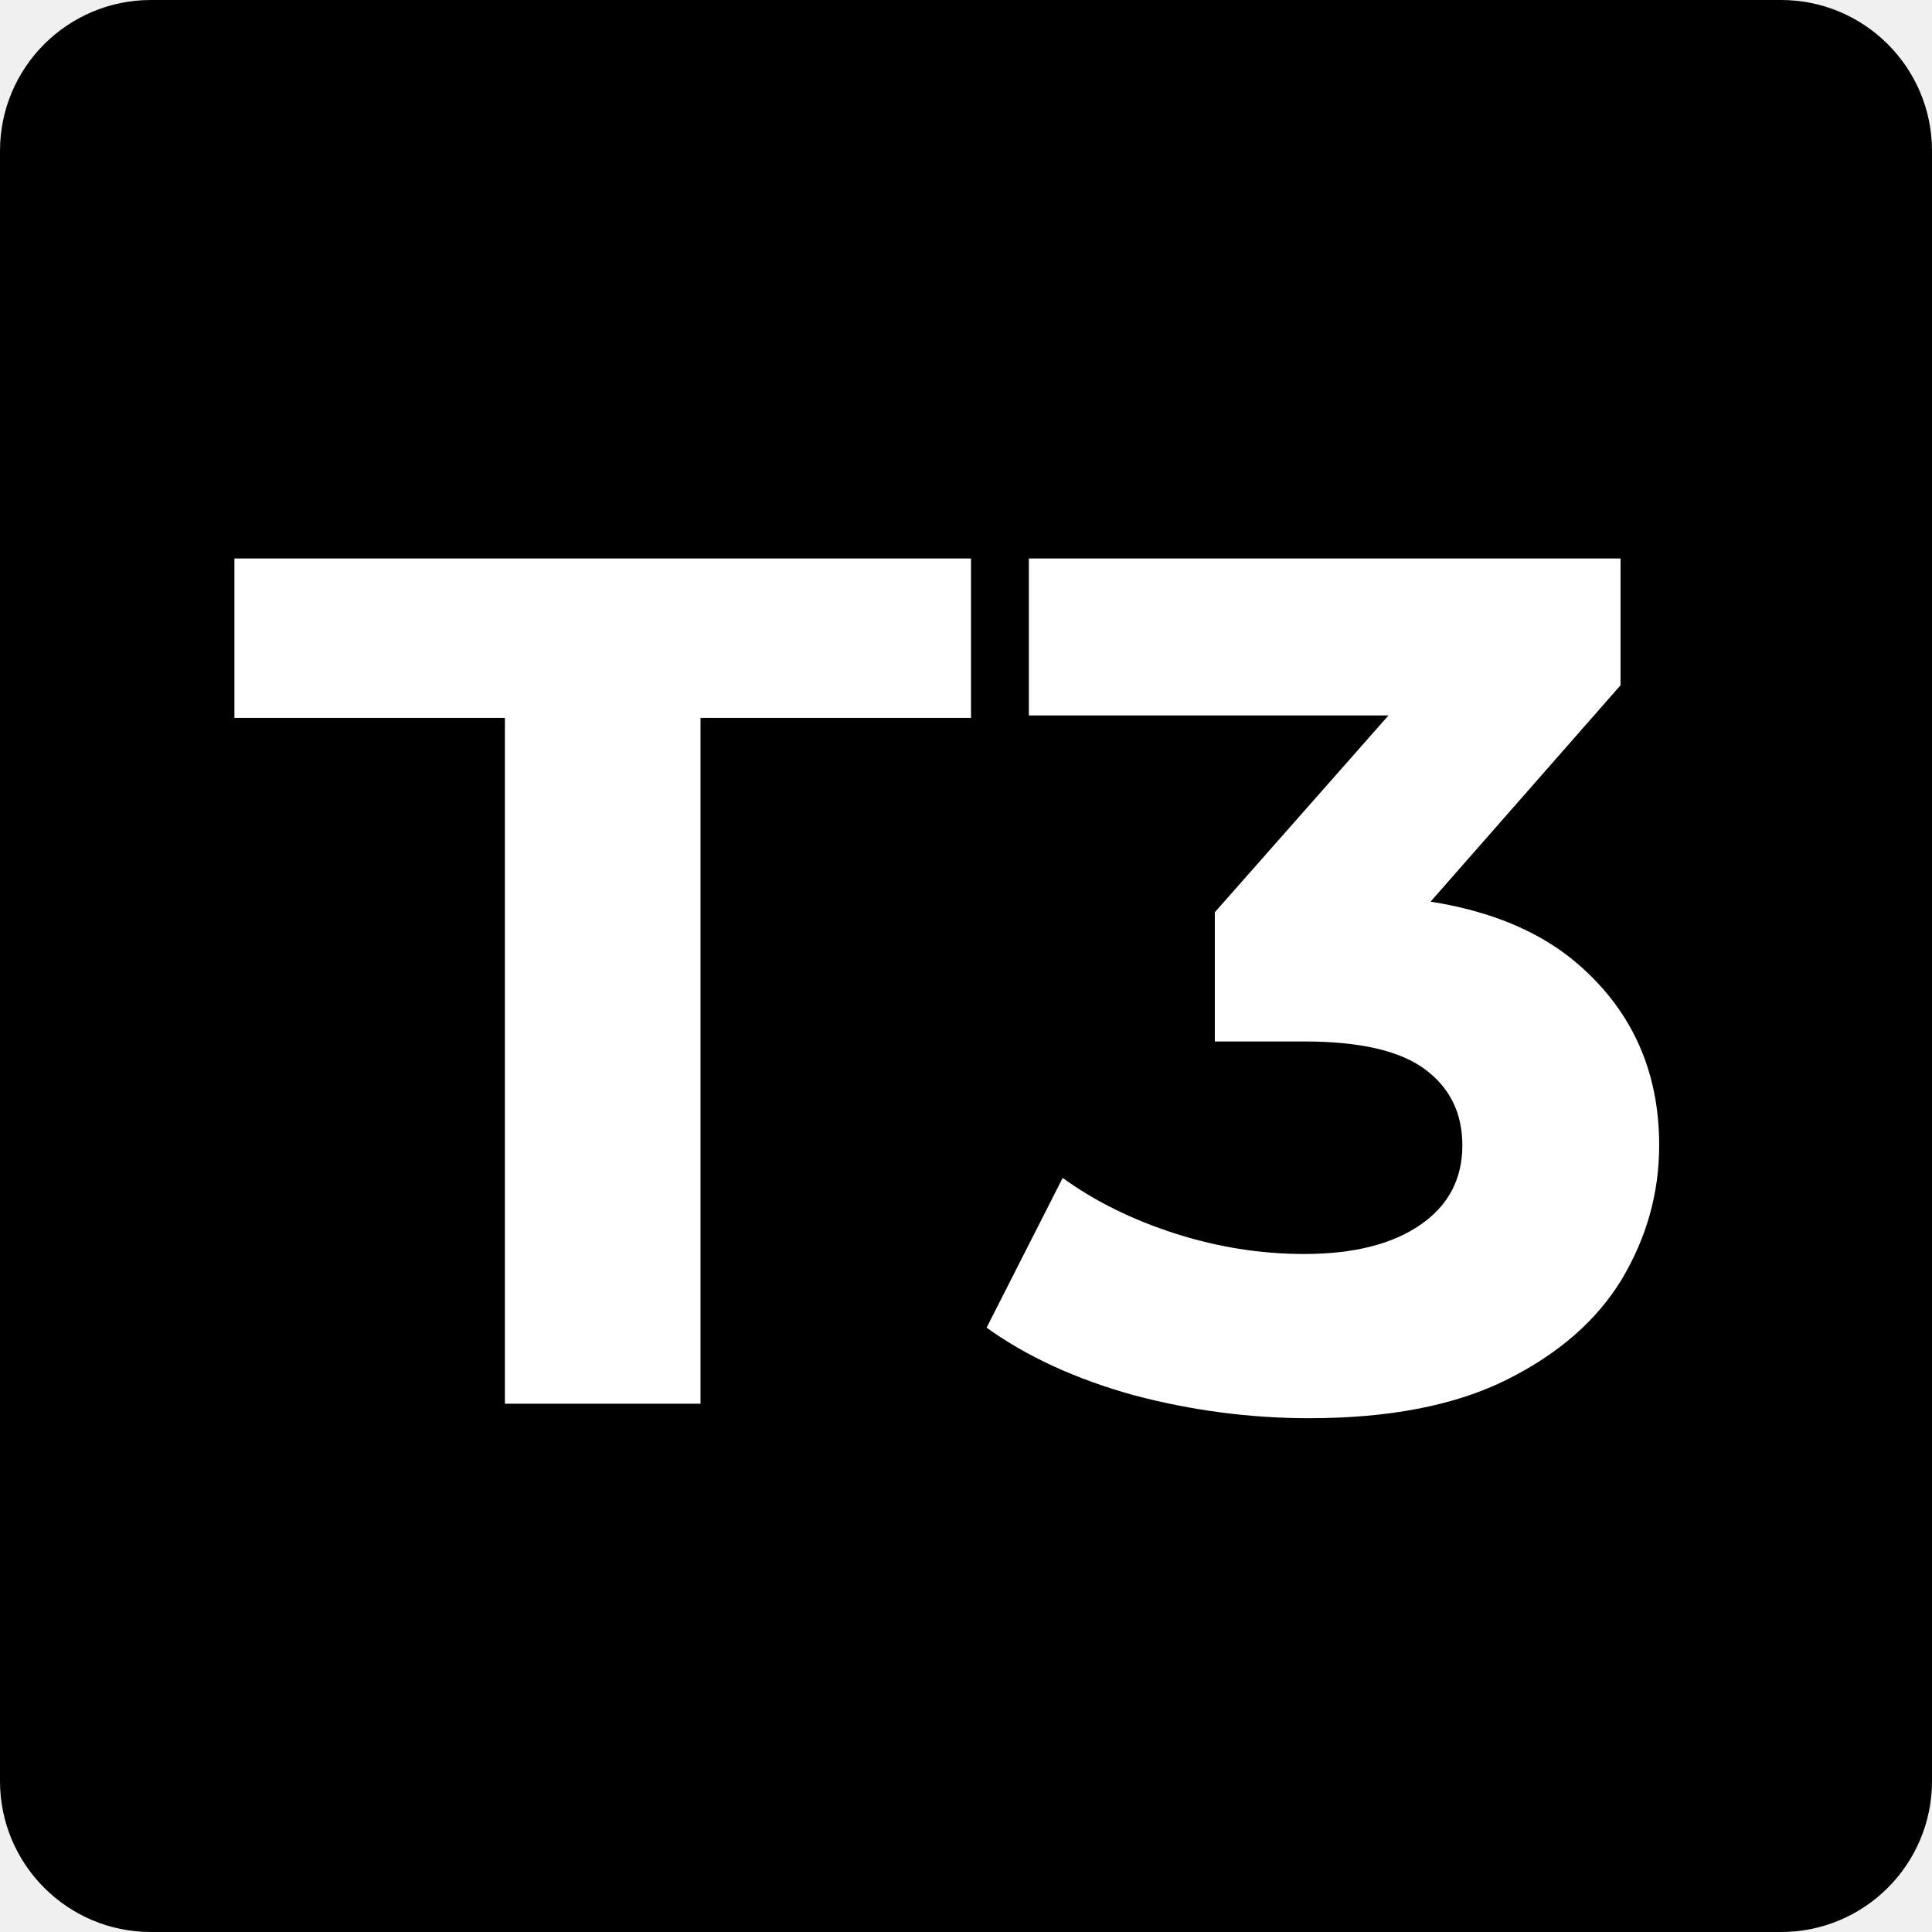
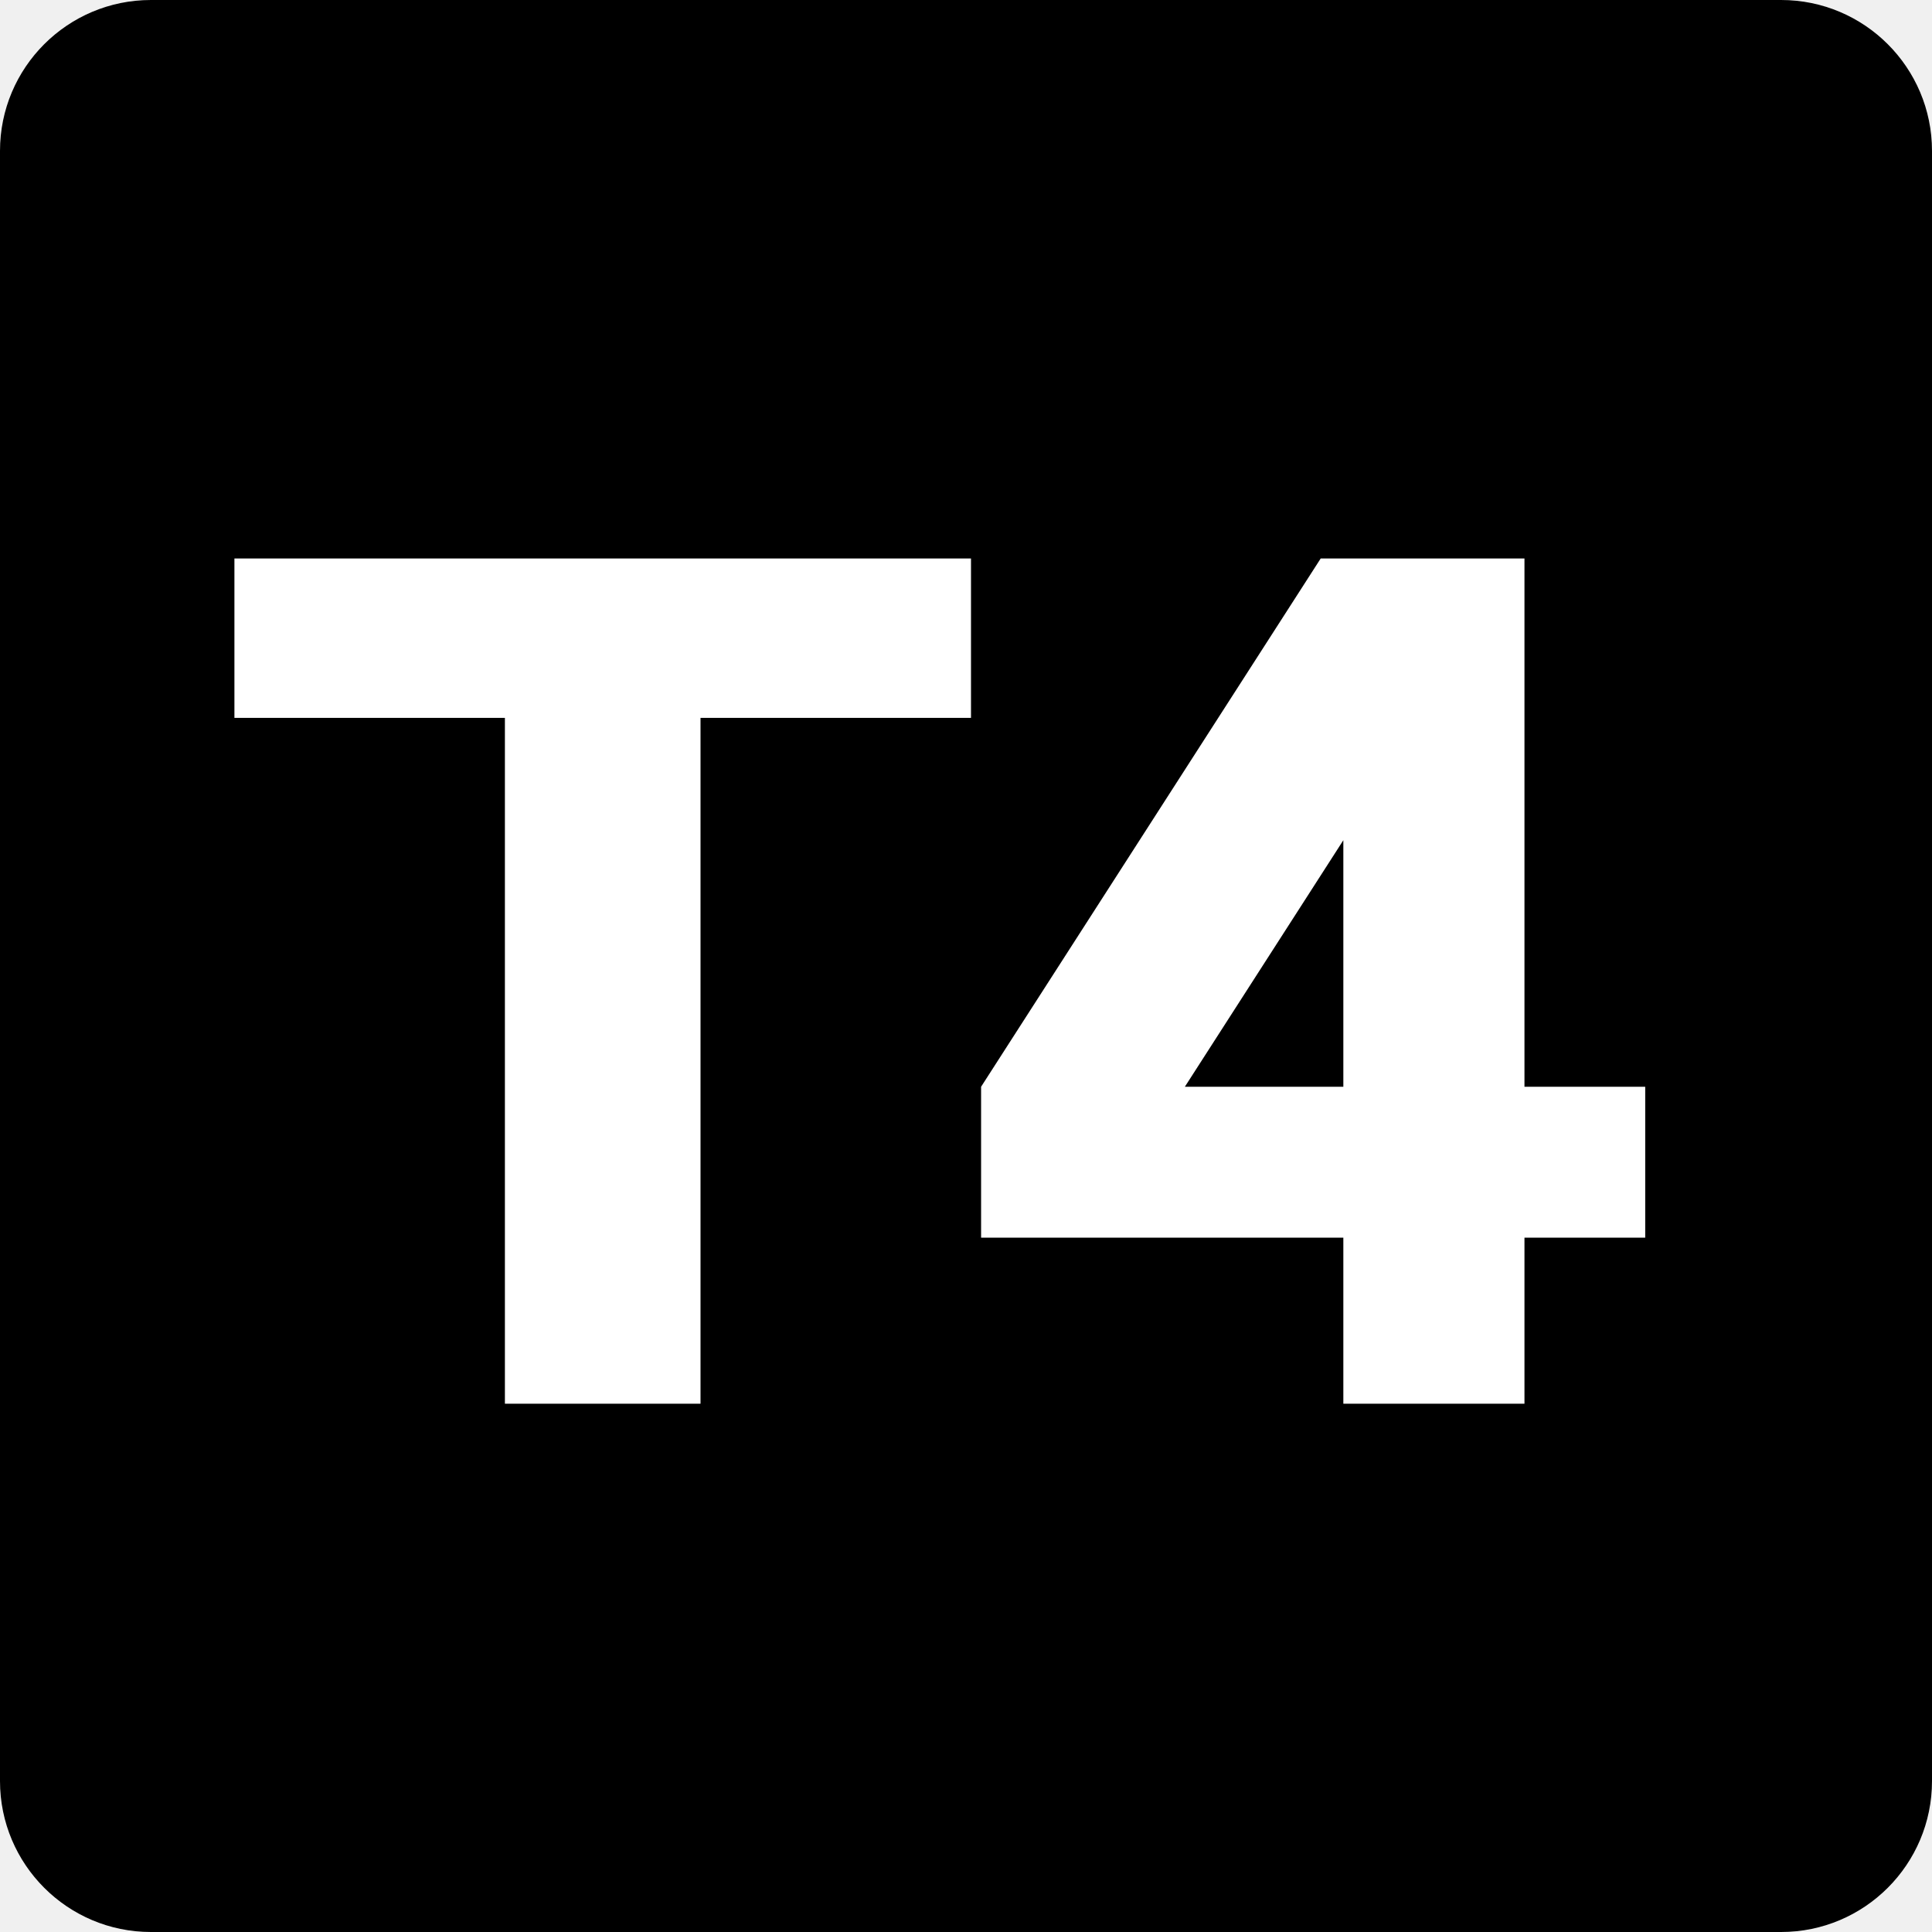
<svg xmlns="http://www.w3.org/2000/svg" width="128" height="128" viewBox="0 0 128 128" fill="none">
  <path d="M0 10C0 4.477 4.477 0 10 0H118C123.523 0 128 4.477 128 10V118C128 123.523 123.523 128 118 128H10C4.477 128 0 123.523 0 118V10Z" fill="black" />
-   <path d="M33.451 93V47.56H15.531V37H64.331V47.56H46.411V93H33.451ZM86.725 93.96C82.832 93.96 78.965 93.453 75.125 92.44C71.285 91.373 68.032 89.88 65.365 87.96L70.405 78.04C72.539 79.587 75.019 80.813 77.845 81.72C80.672 82.627 83.525 83.08 86.405 83.08C89.659 83.08 92.219 82.44 94.085 81.16C95.952 79.88 96.885 78.12 96.885 75.88C96.885 73.747 96.059 72.067 94.405 70.84C92.752 69.613 90.085 69 86.405 69H80.485V60.44L96.085 42.76L97.525 47.4H68.165V37H107.365V45.4L91.845 63.08L85.285 59.32H89.045C95.925 59.32 101.125 60.867 104.645 63.96C108.165 67.053 109.925 71.027 109.925 75.88C109.925 79.027 109.099 81.987 107.445 84.76C105.792 87.48 103.259 89.693 99.845 91.4C96.432 93.107 92.059 93.96 86.725 93.96Z" fill="white" />
+   <path d="M33.451 93V47.56H15.531V37H64.331V47.56H46.411V93H33.451ZM65 72L87.5 37H101L78.5 72H65ZM65 72H109V82H65V72ZM89 37H101V93H89V37Z" fill="white" />
</svg>
